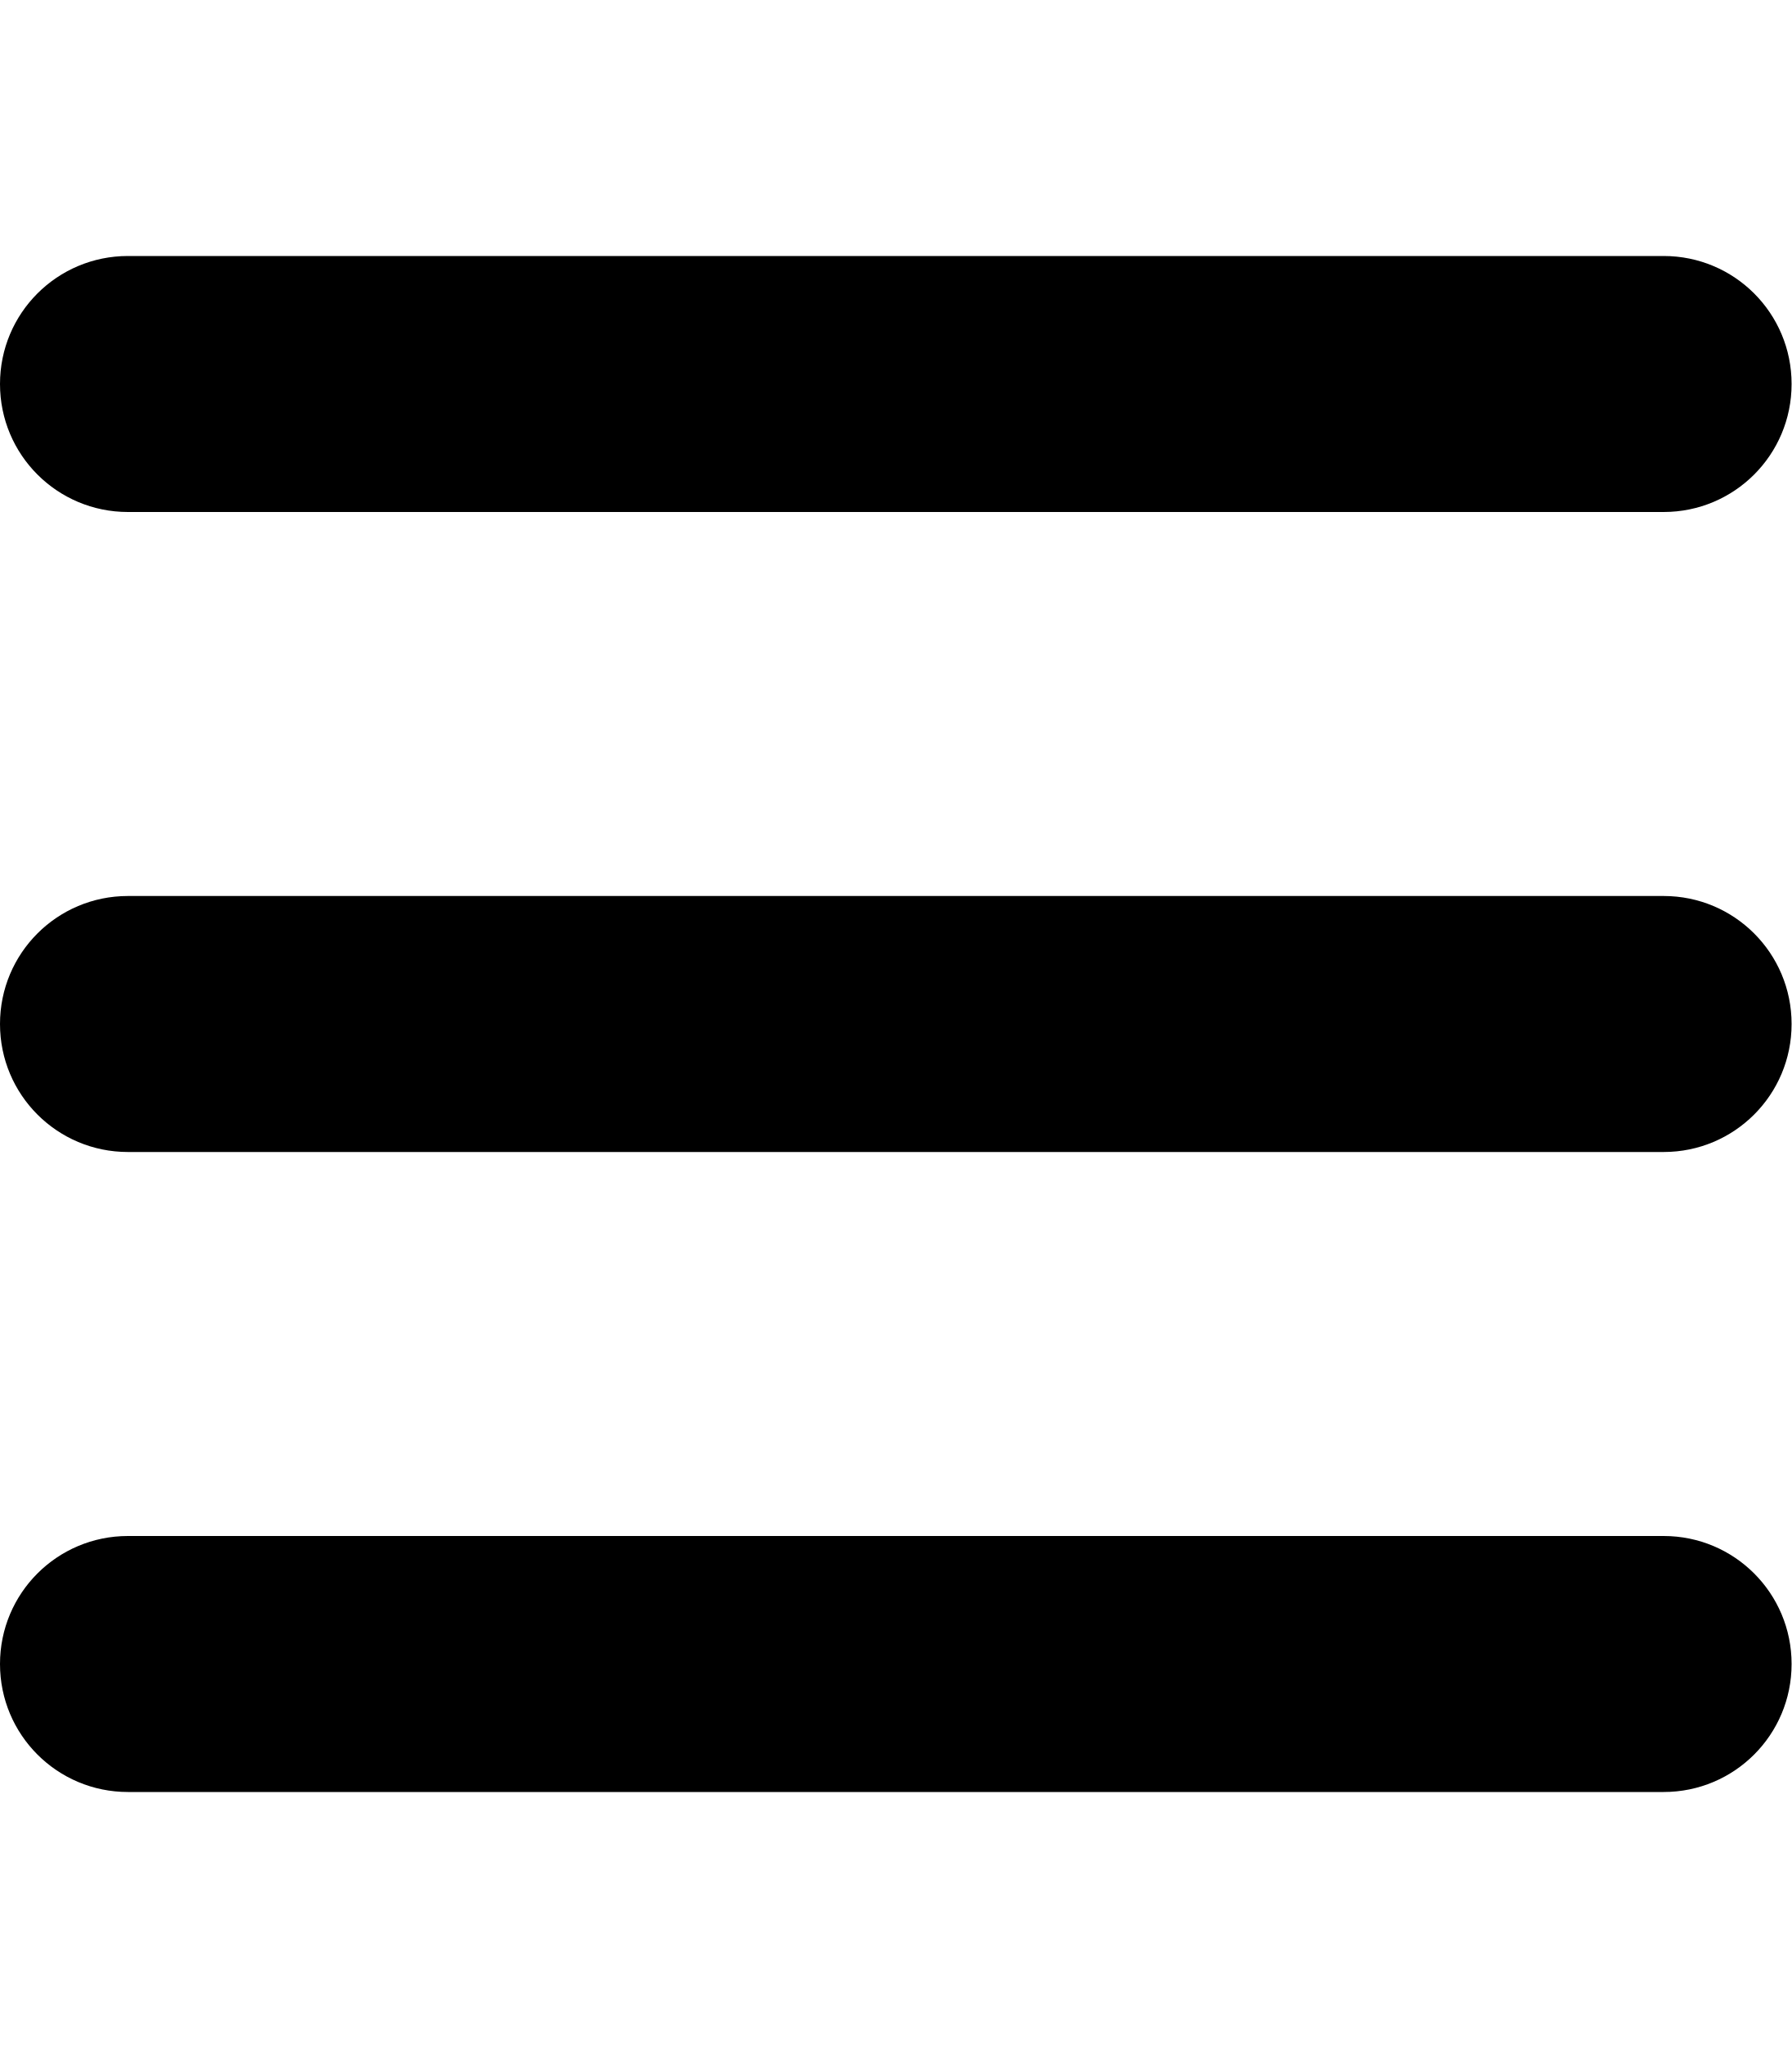
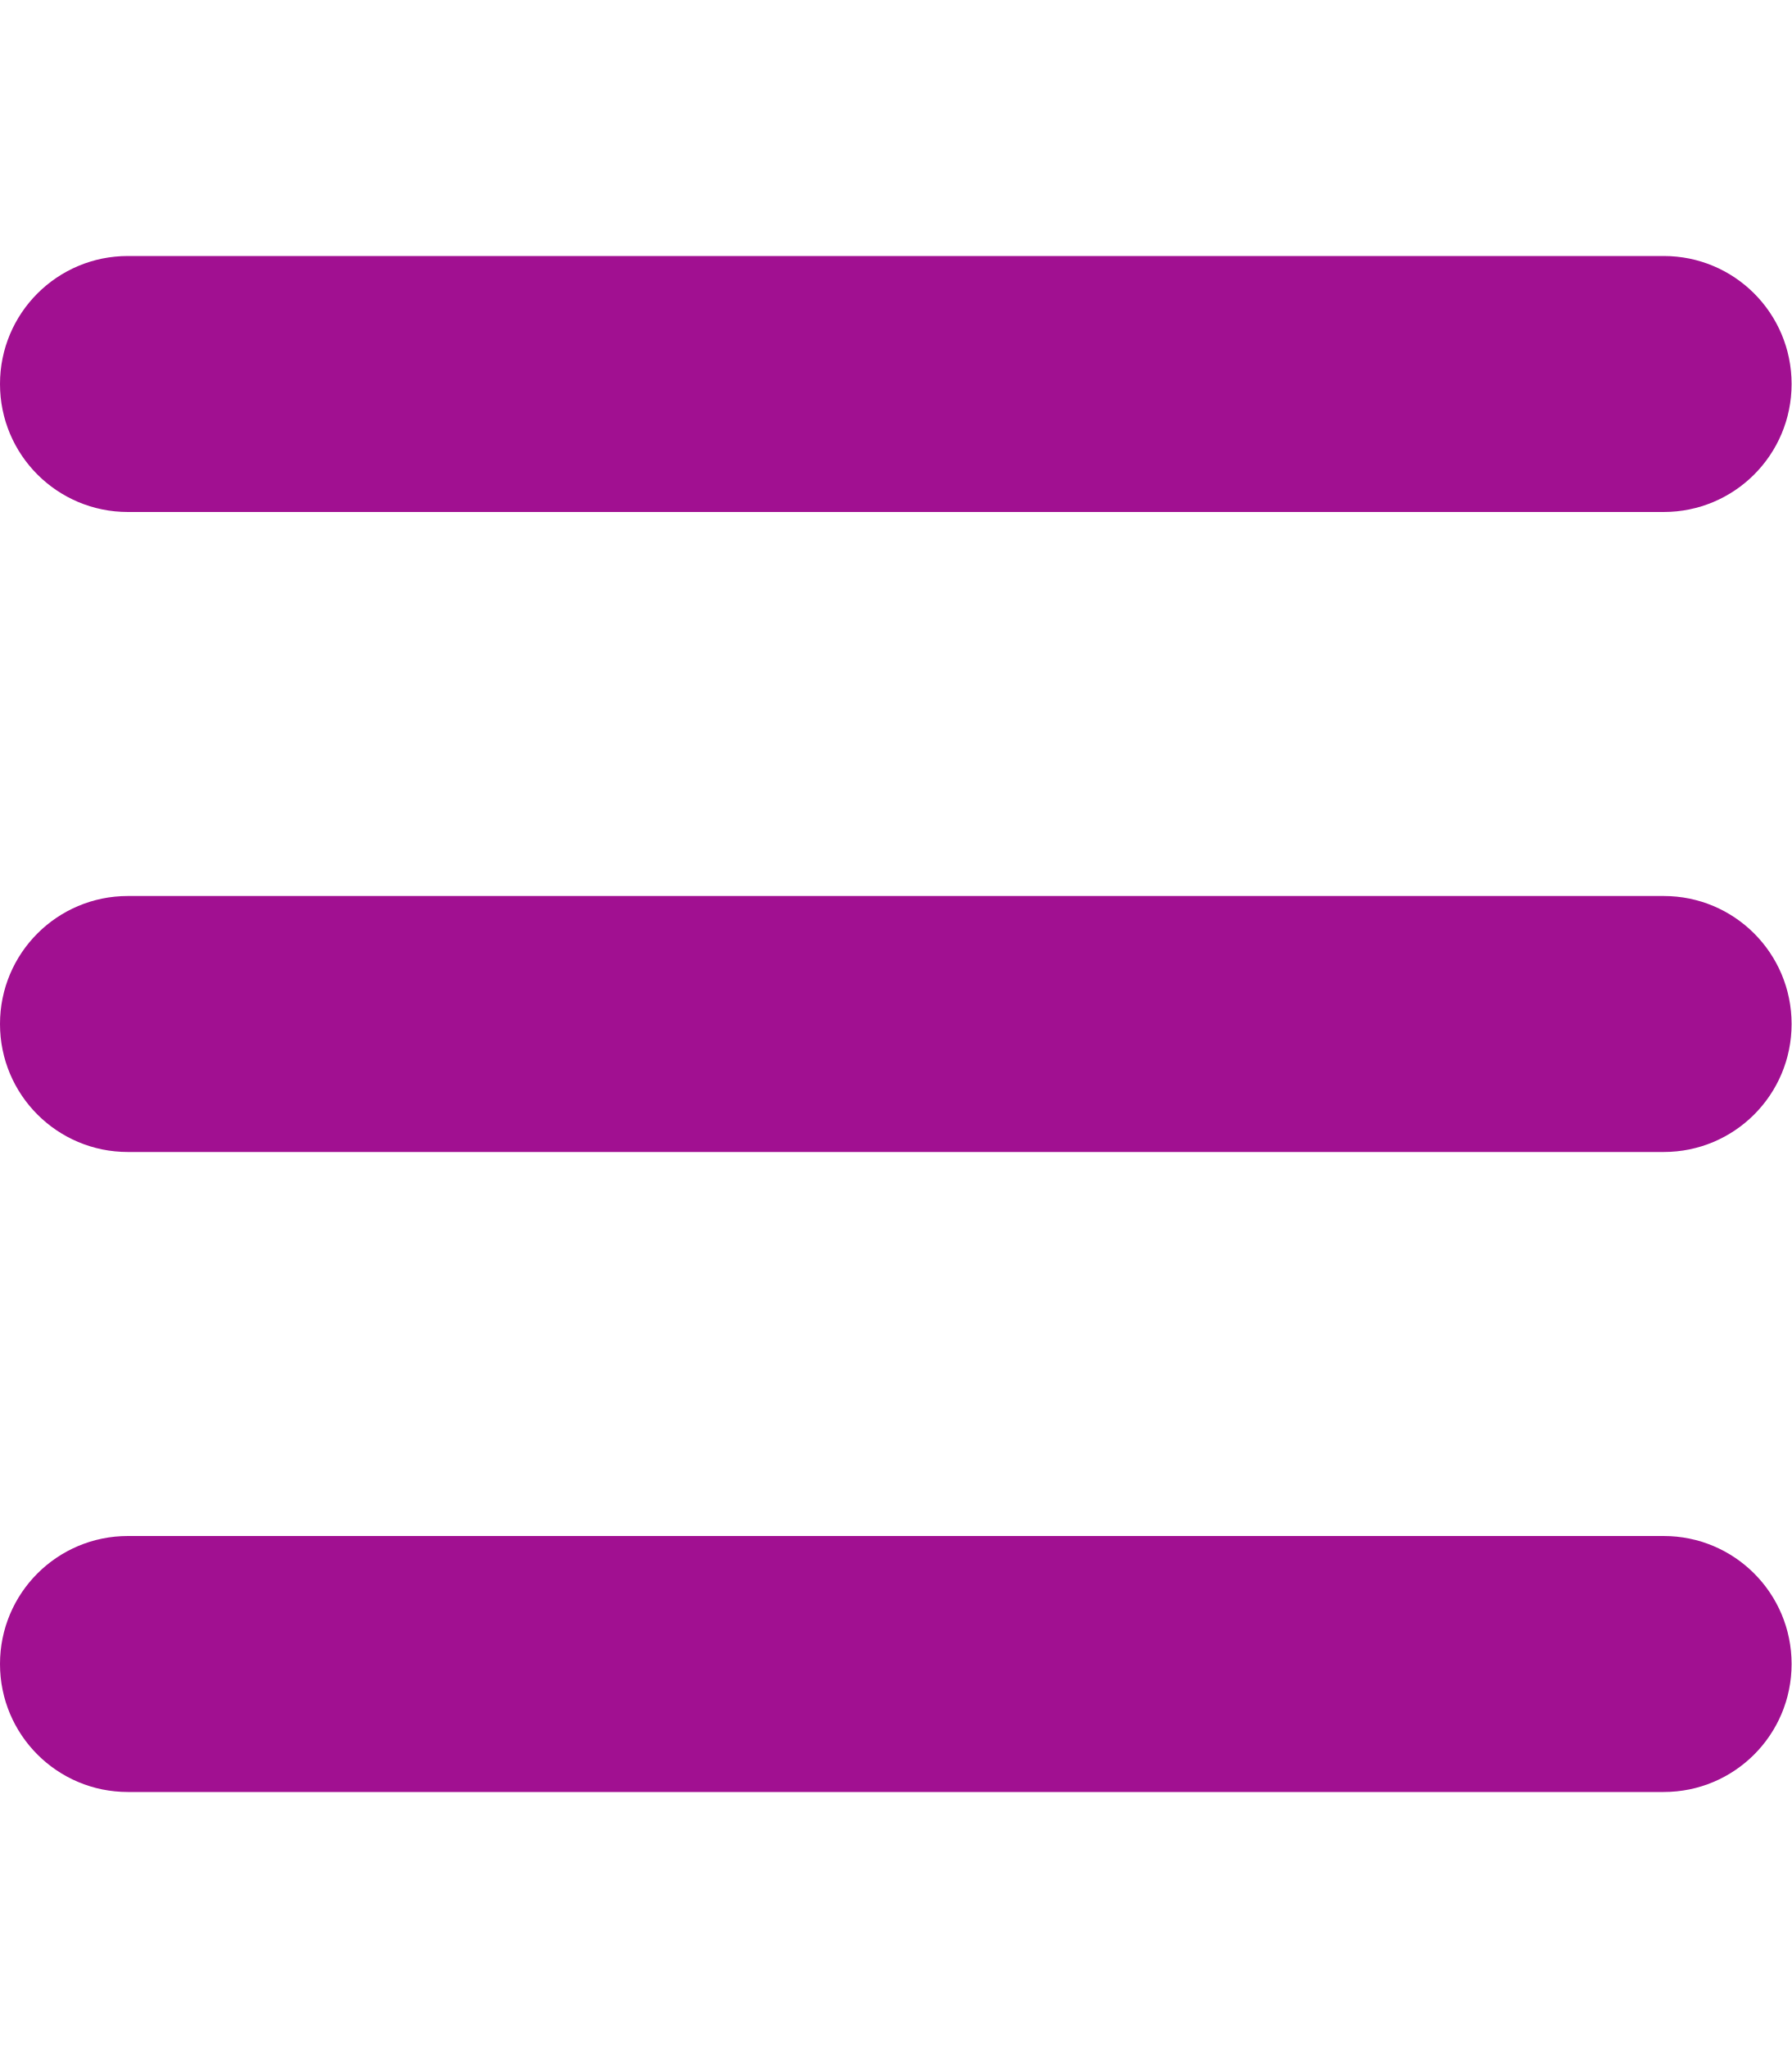
<svg xmlns="http://www.w3.org/2000/svg" viewBox="0 0 448 512">
-   <path d="M0 96C0 78.3 14.3 64 32 64H416c17.7 0 32 14.3 32 32s-14.3 32-32 32H32C14.3 128 0 113.7 0 96zM0 256c0-17.7 14.3-32 32-32H416c17.7 0 32 14.3 32 32s-14.3 32-32 32H32c-17.7 0-32-14.3-32-32zM448 416c0 17.7-14.3 32-32 32H32c-17.7 0-32-14.3-32-32s14.3-32 32-32H416c17.7 0 32 14.3 32 32z" />
+   <path d="M0 96C0 78.3 14.3 64 32 64H416c17.7 0 32 14.3 32 32s-14.3 32-32 32H32C14.3 128 0 113.7 0 96zM0 256c0-17.7 14.3-32 32-32H416c17.7 0 32 14.3 32 32s-14.3 32-32 32H32c-17.7 0-32-14.3-32-32zM448 416c0 17.7-14.3 32-32 32H32c-17.7 0-32-14.3-32-32s14.3-32 32-32H416c17.7 0 32 14.3 32 32z" fill="#a11091" />
</svg>
